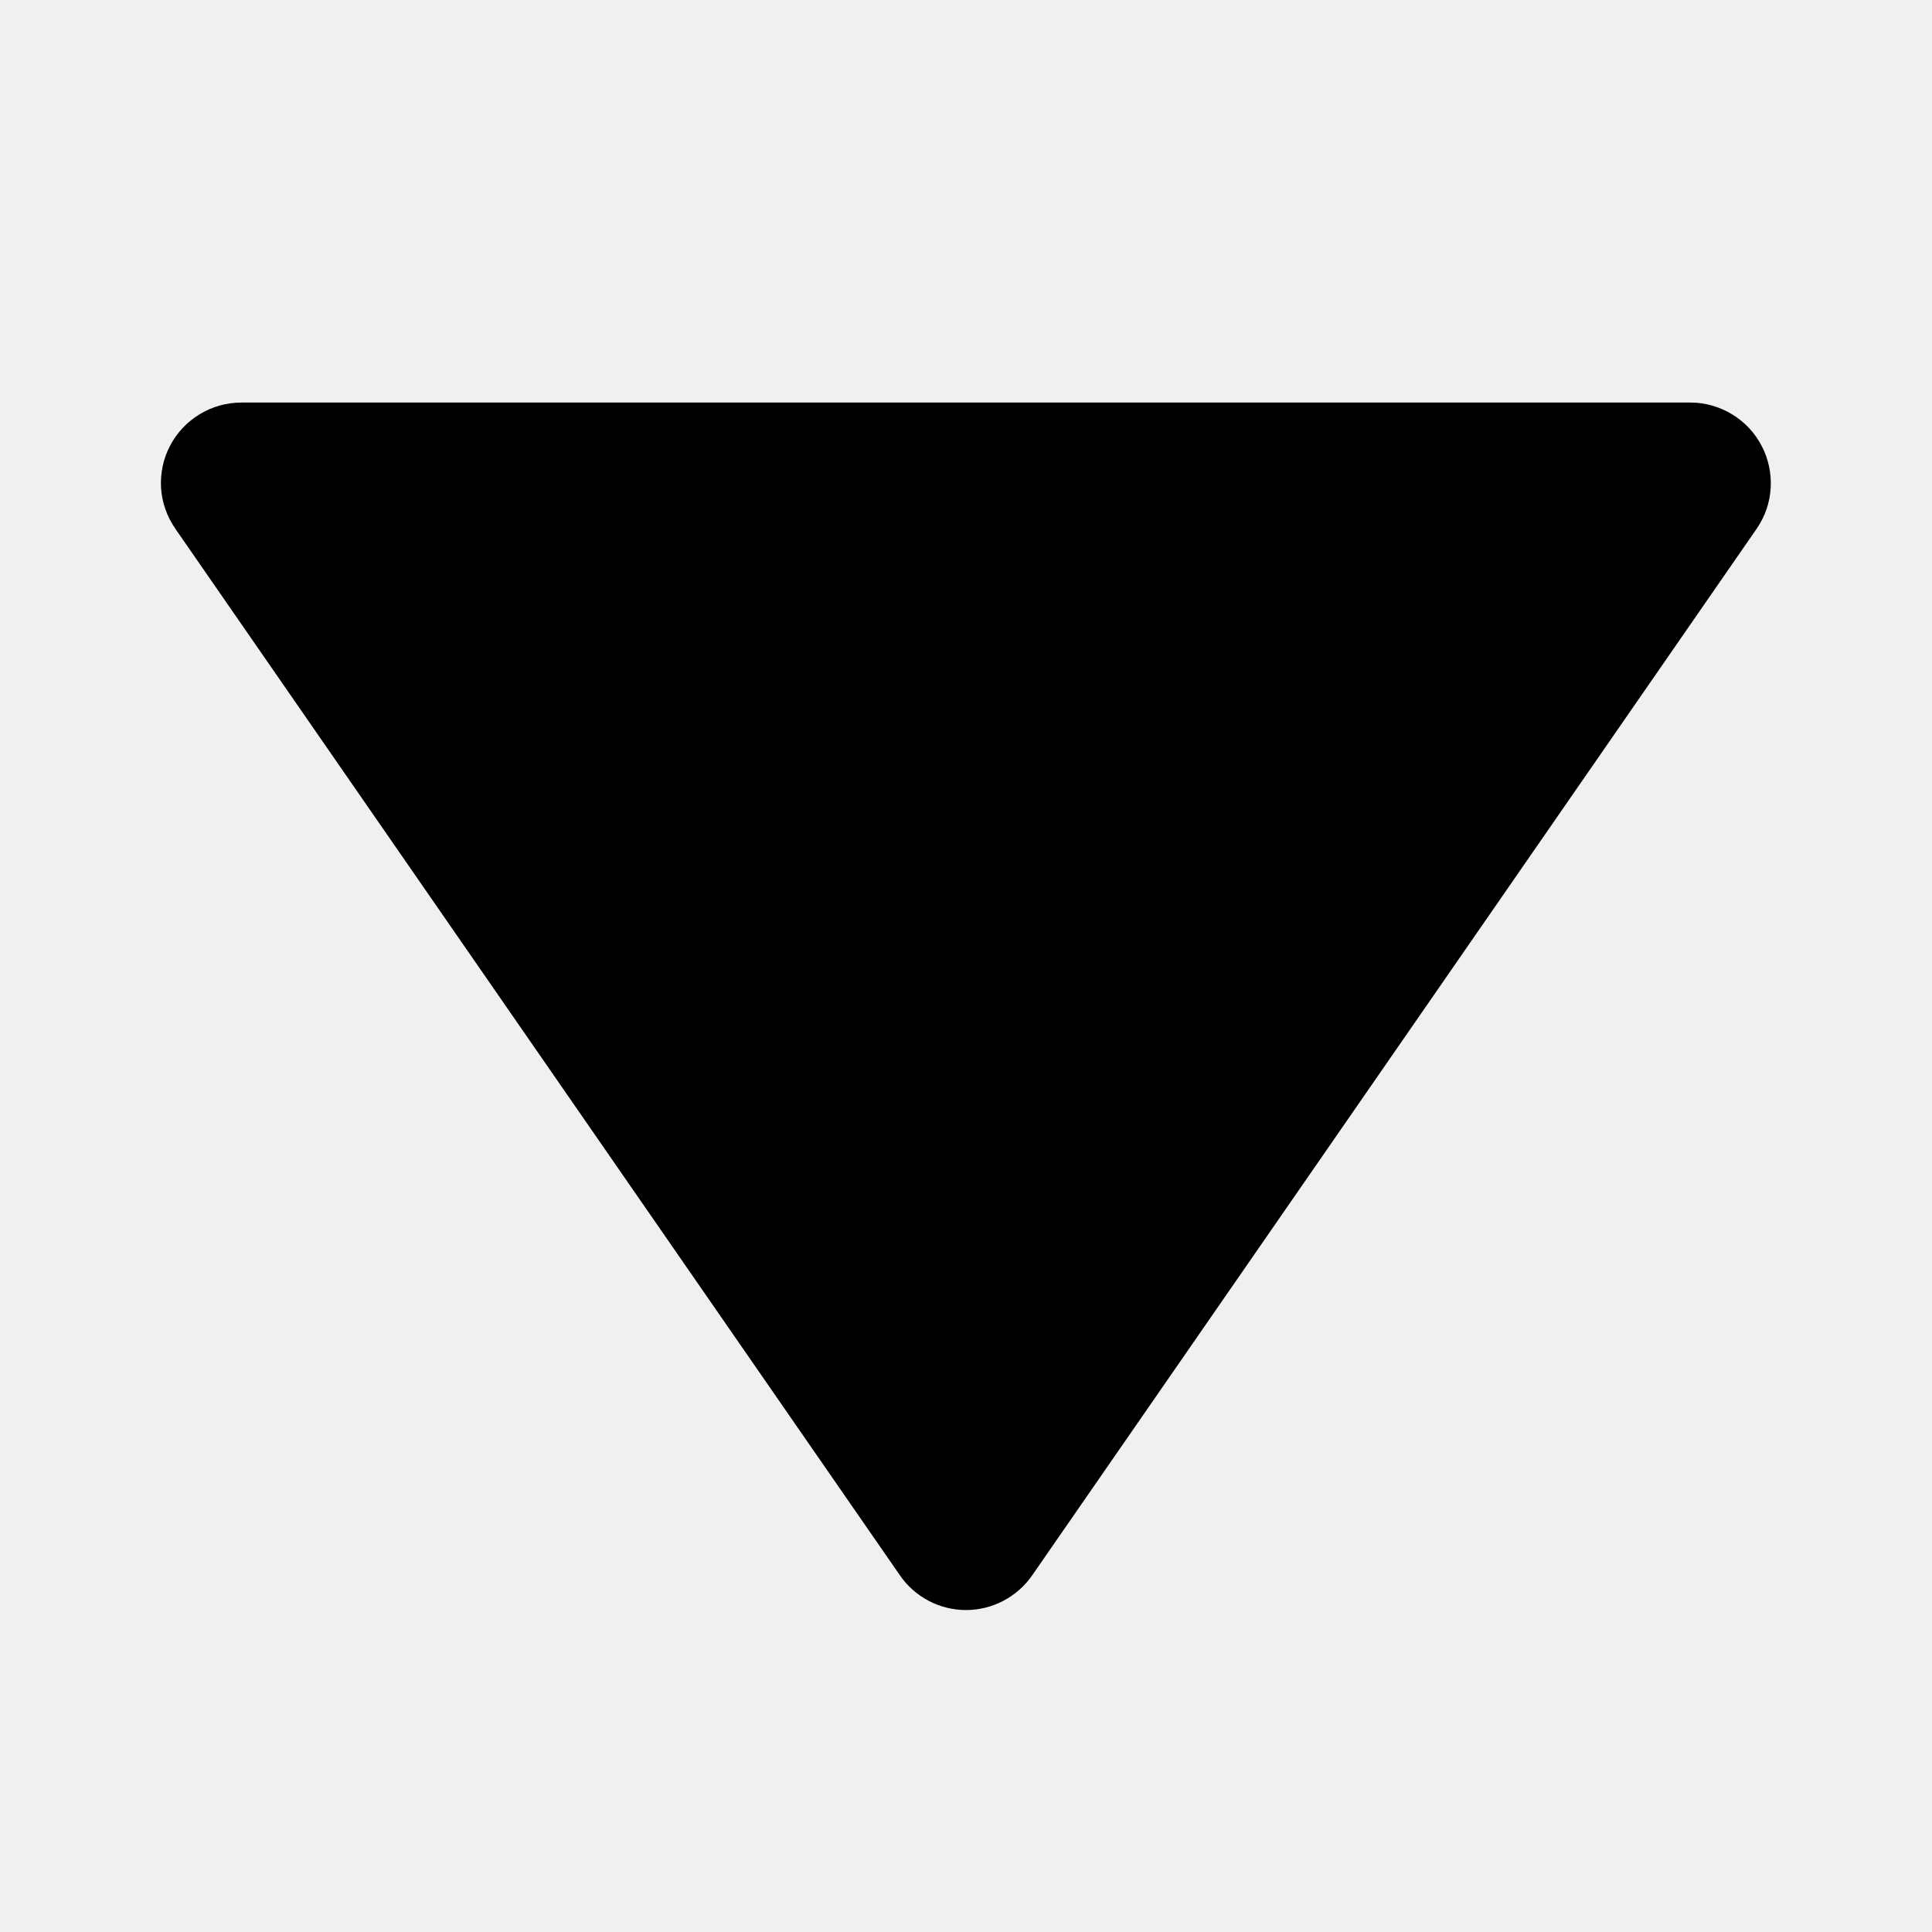
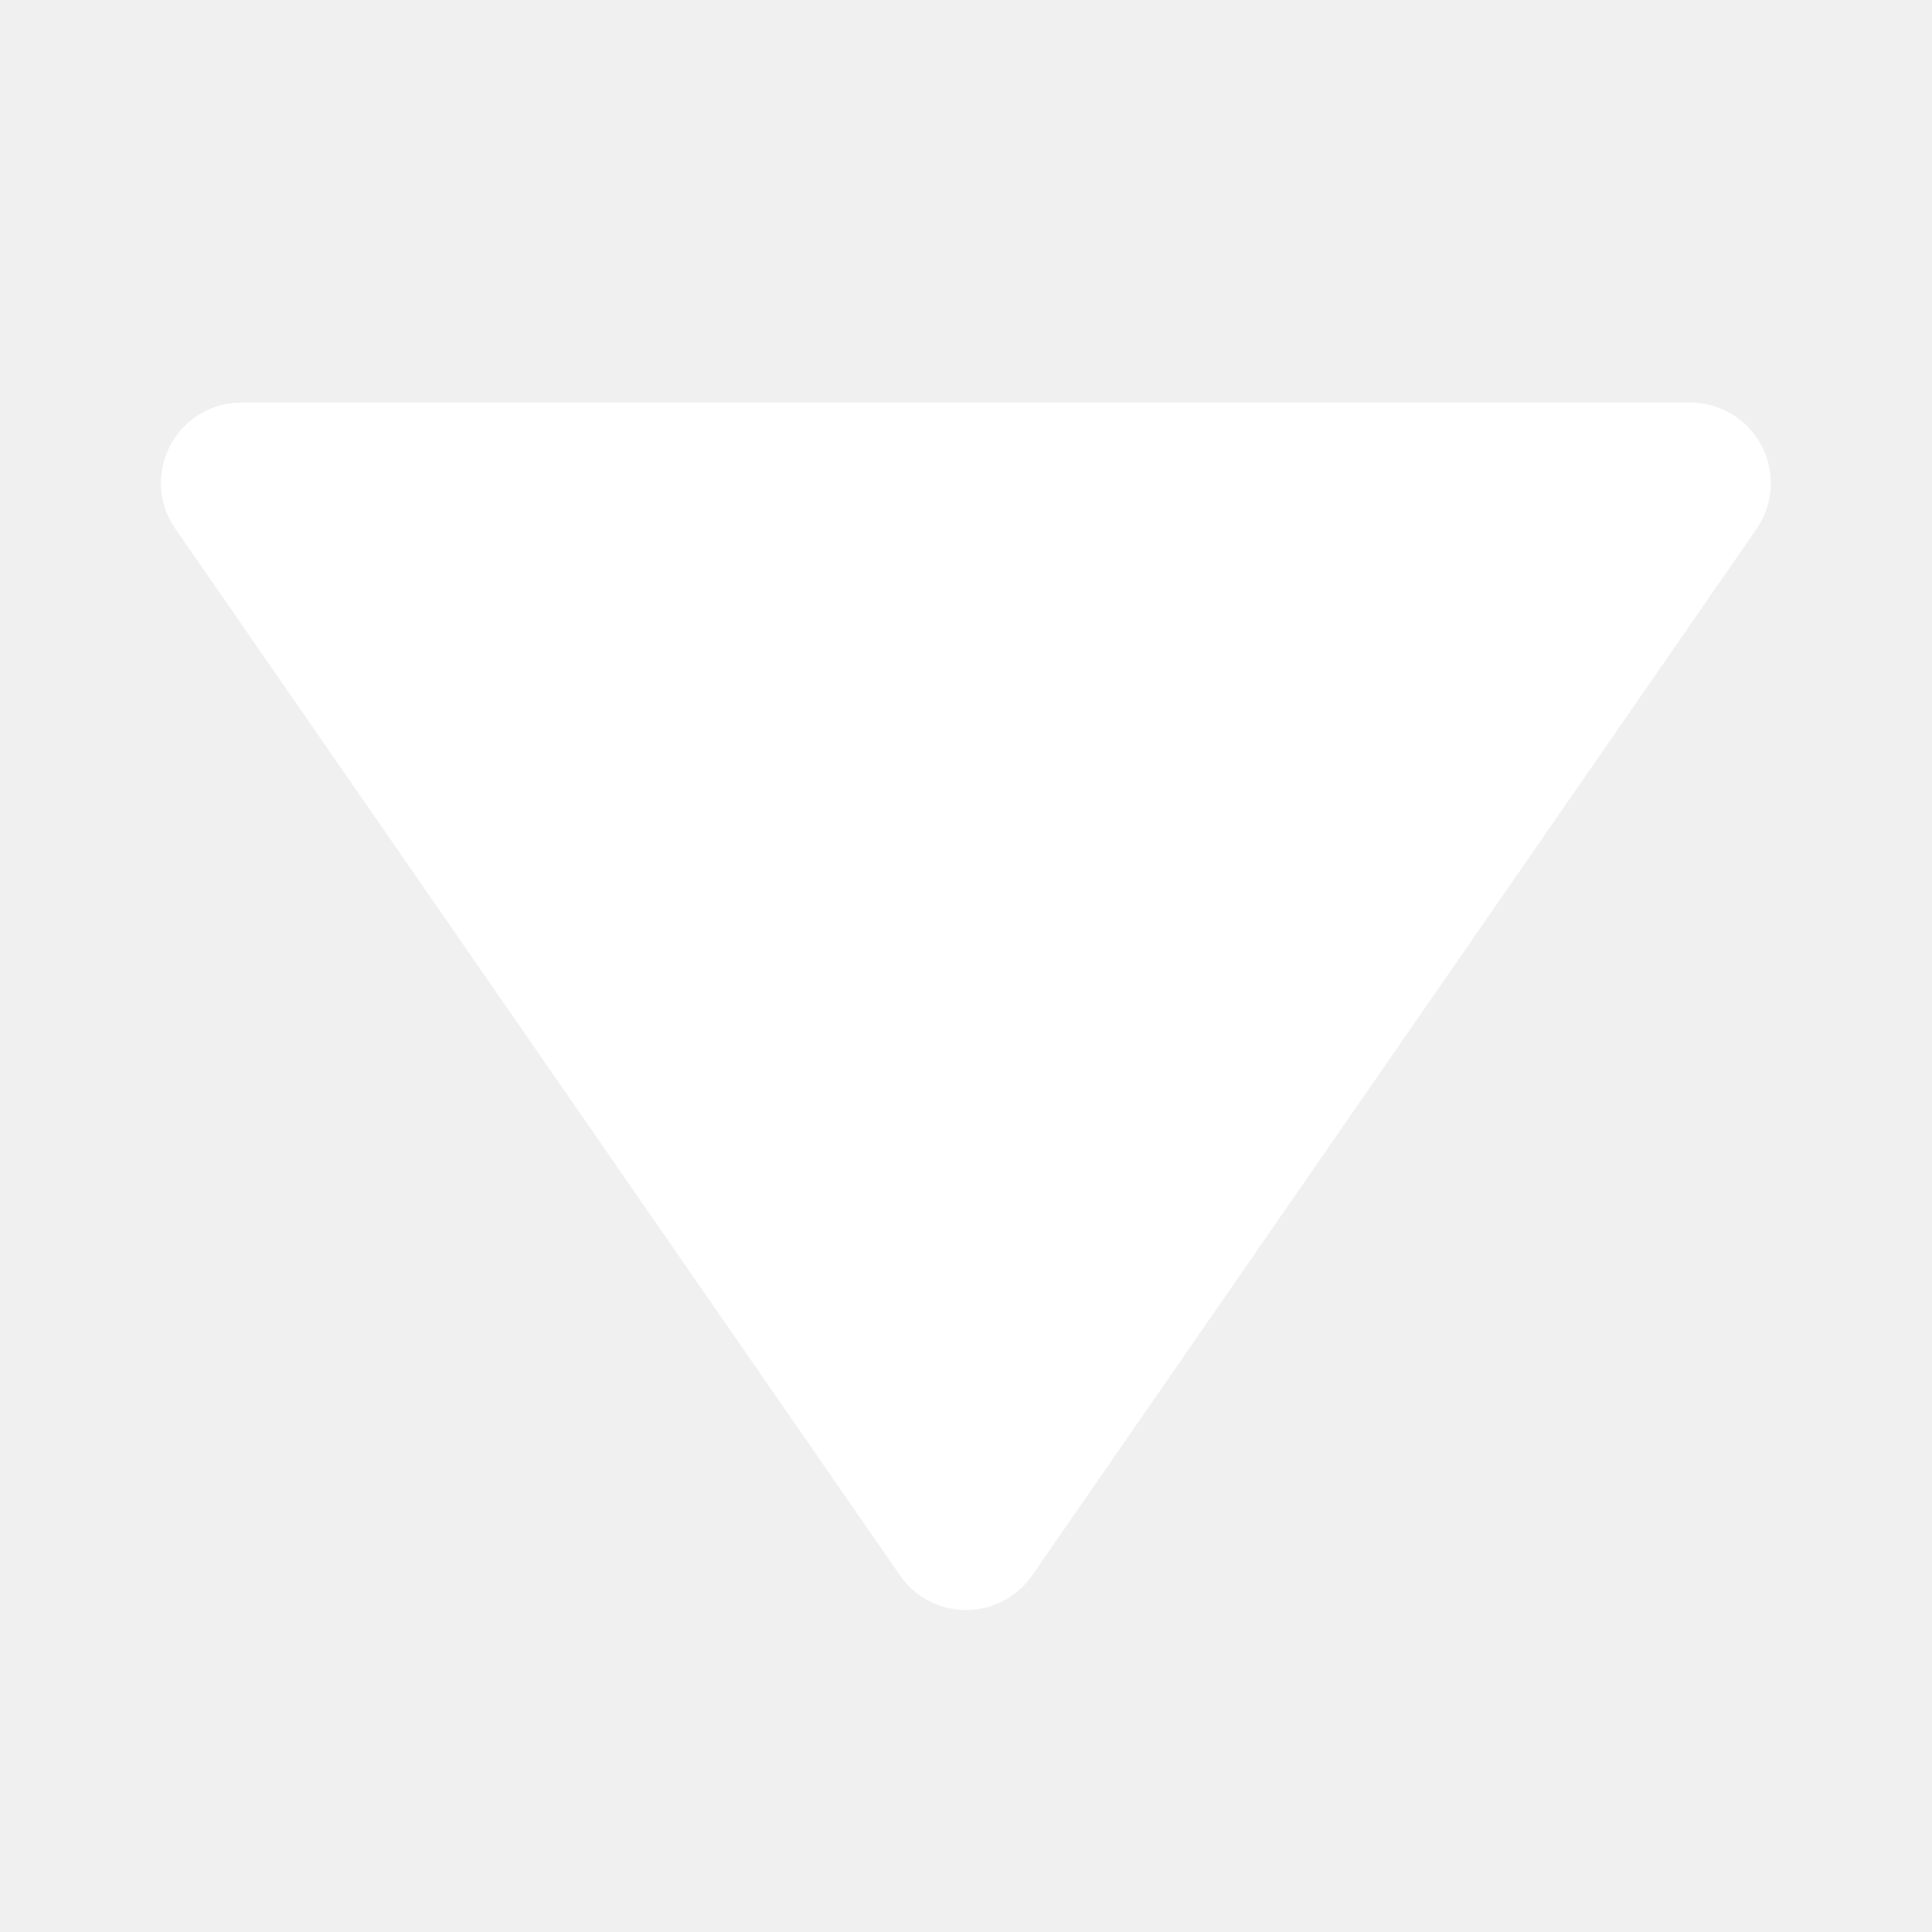
<svg xmlns="http://www.w3.org/2000/svg" width="14" height="14" viewBox="0 0 14 14" fill="none">
-   <path d="M7.48 11.415C7.426 11.493 7.354 11.556 7.271 11.6C7.187 11.644 7.094 11.667 7 11.667C6.906 11.667 6.813 11.644 6.729 11.6C6.646 11.556 6.574 11.493 6.521 11.415L1.271 3.832C1.21 3.744 1.174 3.642 1.167 3.536C1.161 3.429 1.183 3.323 1.233 3.229C1.282 3.135 1.357 3.056 1.448 3.001C1.539 2.946 1.643 2.917 1.75 2.917H12.25C12.356 2.917 12.46 2.947 12.551 3.002C12.642 3.057 12.716 3.136 12.765 3.23C12.815 3.324 12.837 3.43 12.831 3.536C12.825 3.642 12.79 3.744 12.729 3.832L7.48 11.415Z" fill="black" />
+   <path d="M7.48 11.415C7.426 11.493 7.354 11.556 7.271 11.6C7.187 11.644 7.094 11.667 7 11.667C6.906 11.667 6.813 11.644 6.729 11.6C6.646 11.556 6.574 11.493 6.521 11.415L1.271 3.832C1.21 3.744 1.174 3.642 1.167 3.536C1.161 3.429 1.183 3.323 1.233 3.229C1.282 3.135 1.357 3.056 1.448 3.001C1.539 2.946 1.643 2.917 1.75 2.917H12.25C12.356 2.917 12.46 2.947 12.551 3.002C12.642 3.057 12.716 3.136 12.765 3.23C12.815 3.324 12.837 3.43 12.831 3.536C12.825 3.642 12.79 3.744 12.729 3.832L7.48 11.415Z" fill="white" />
</svg>
